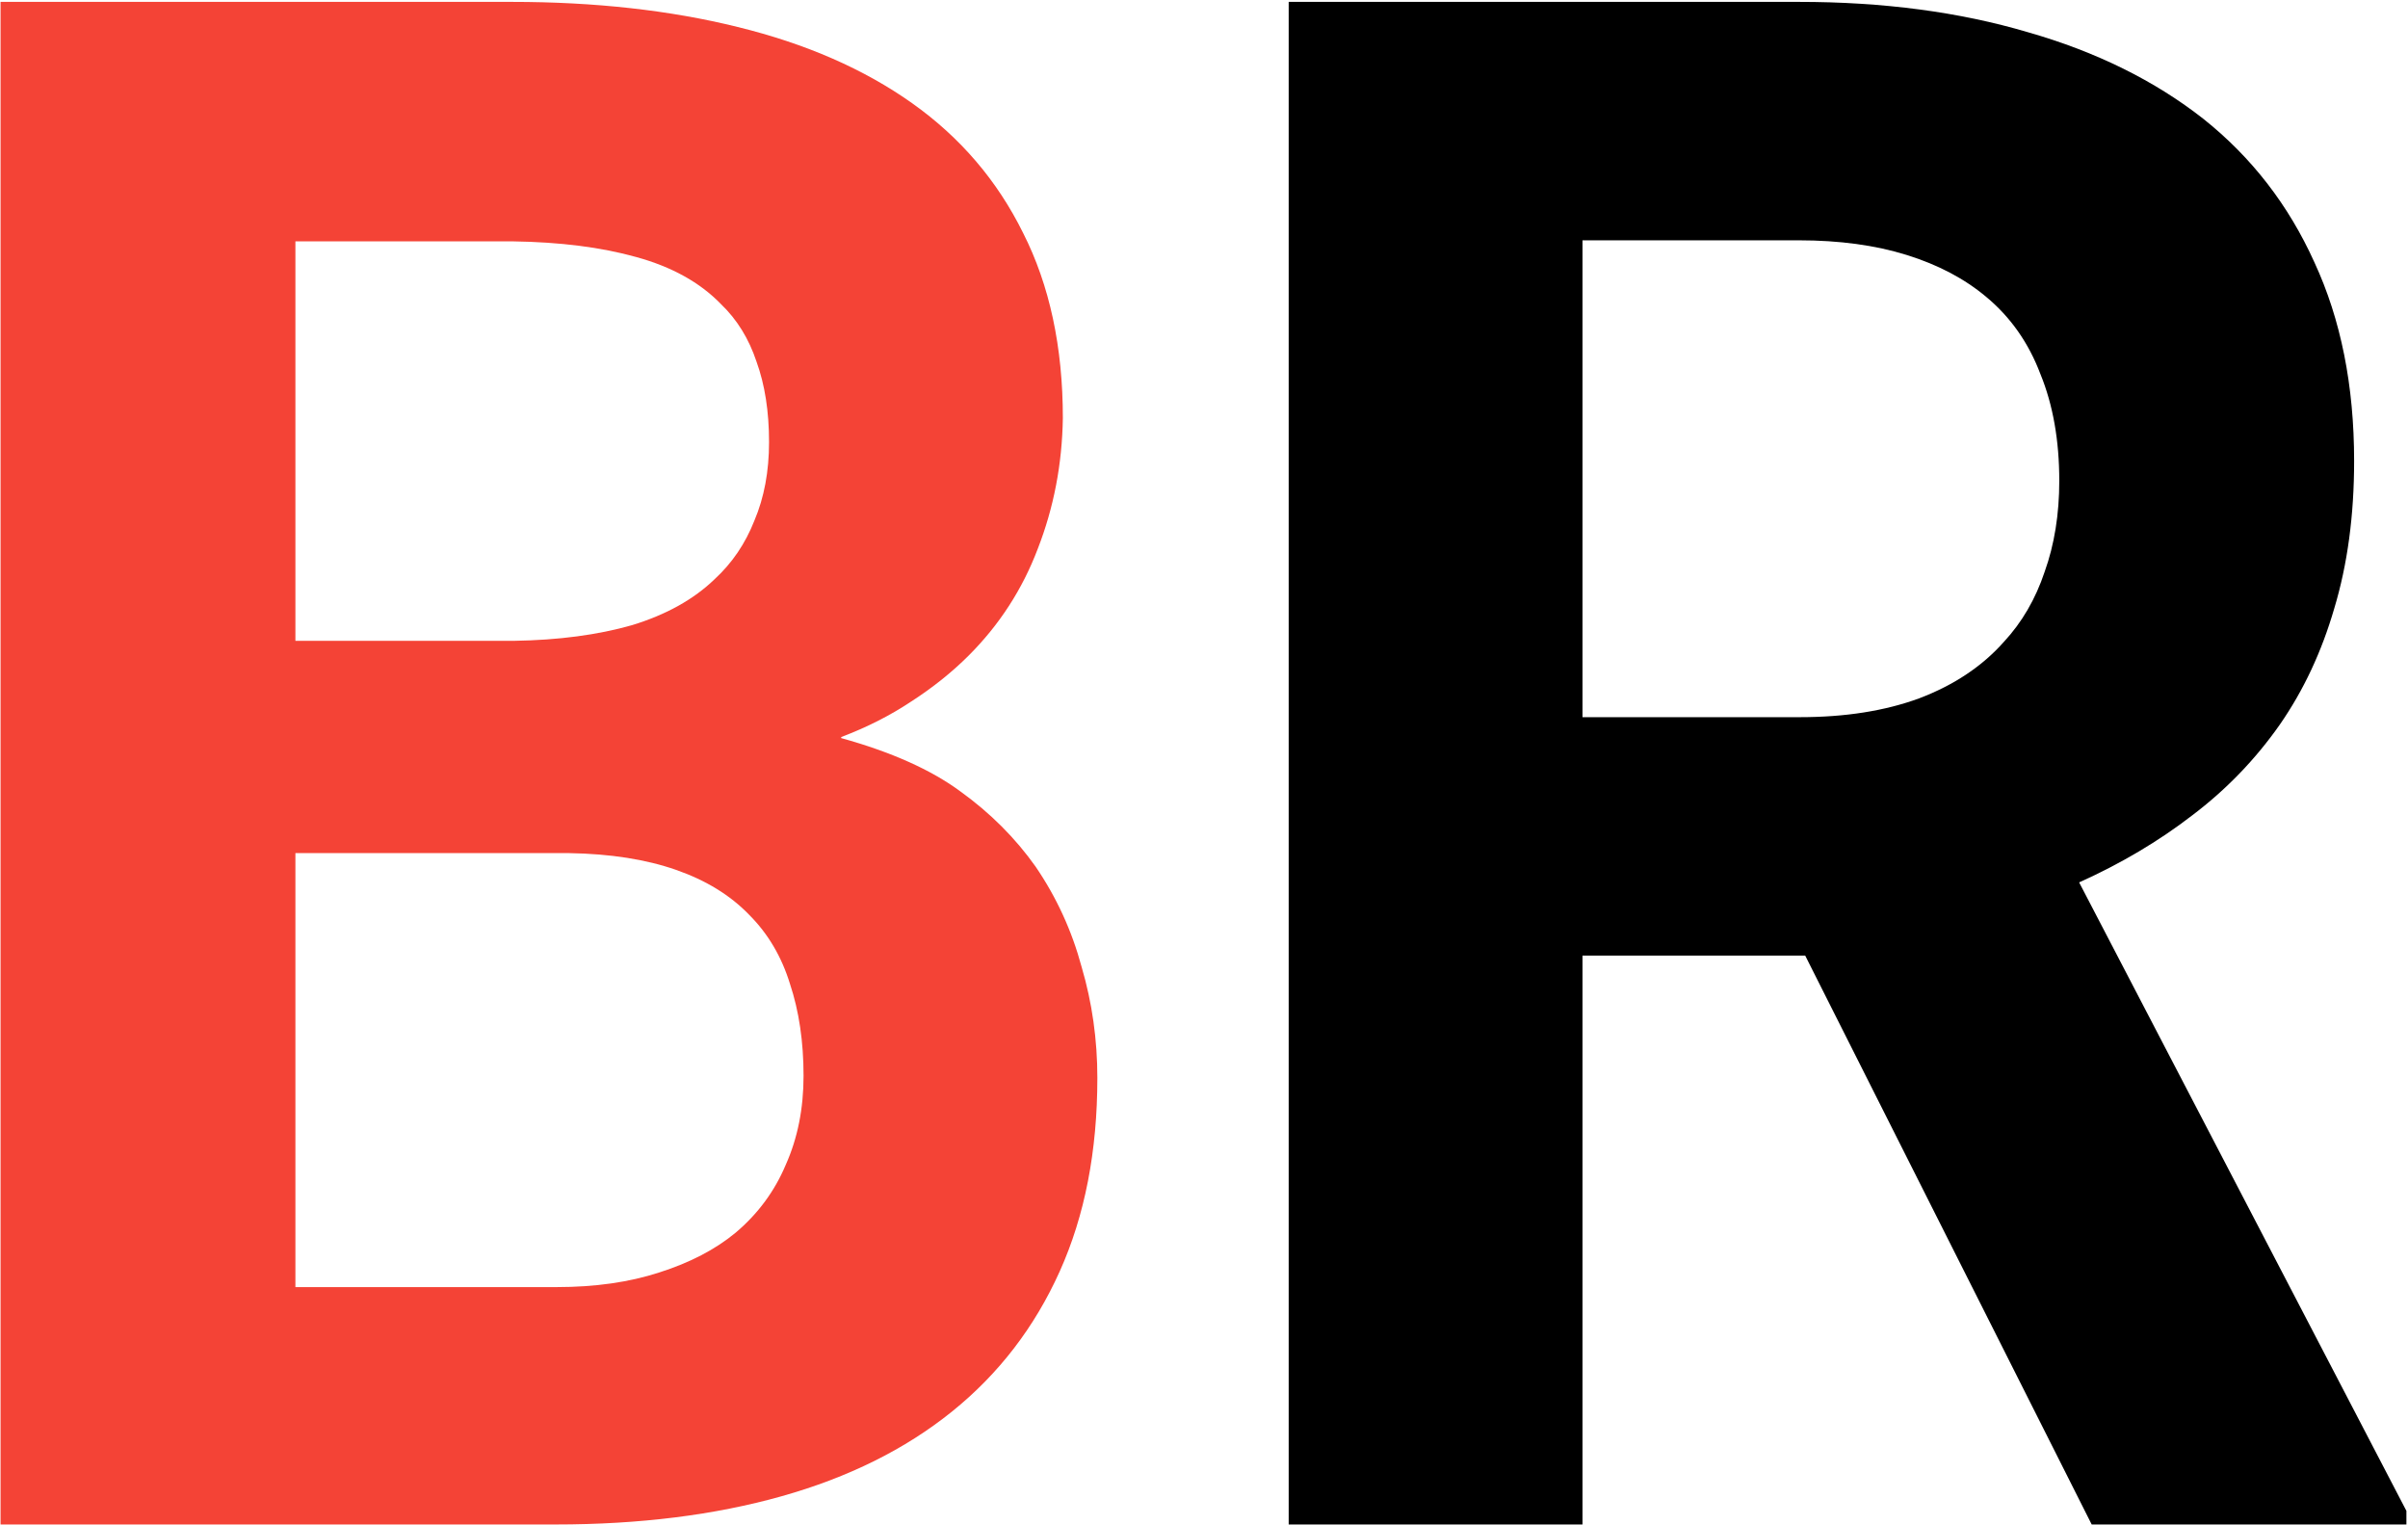
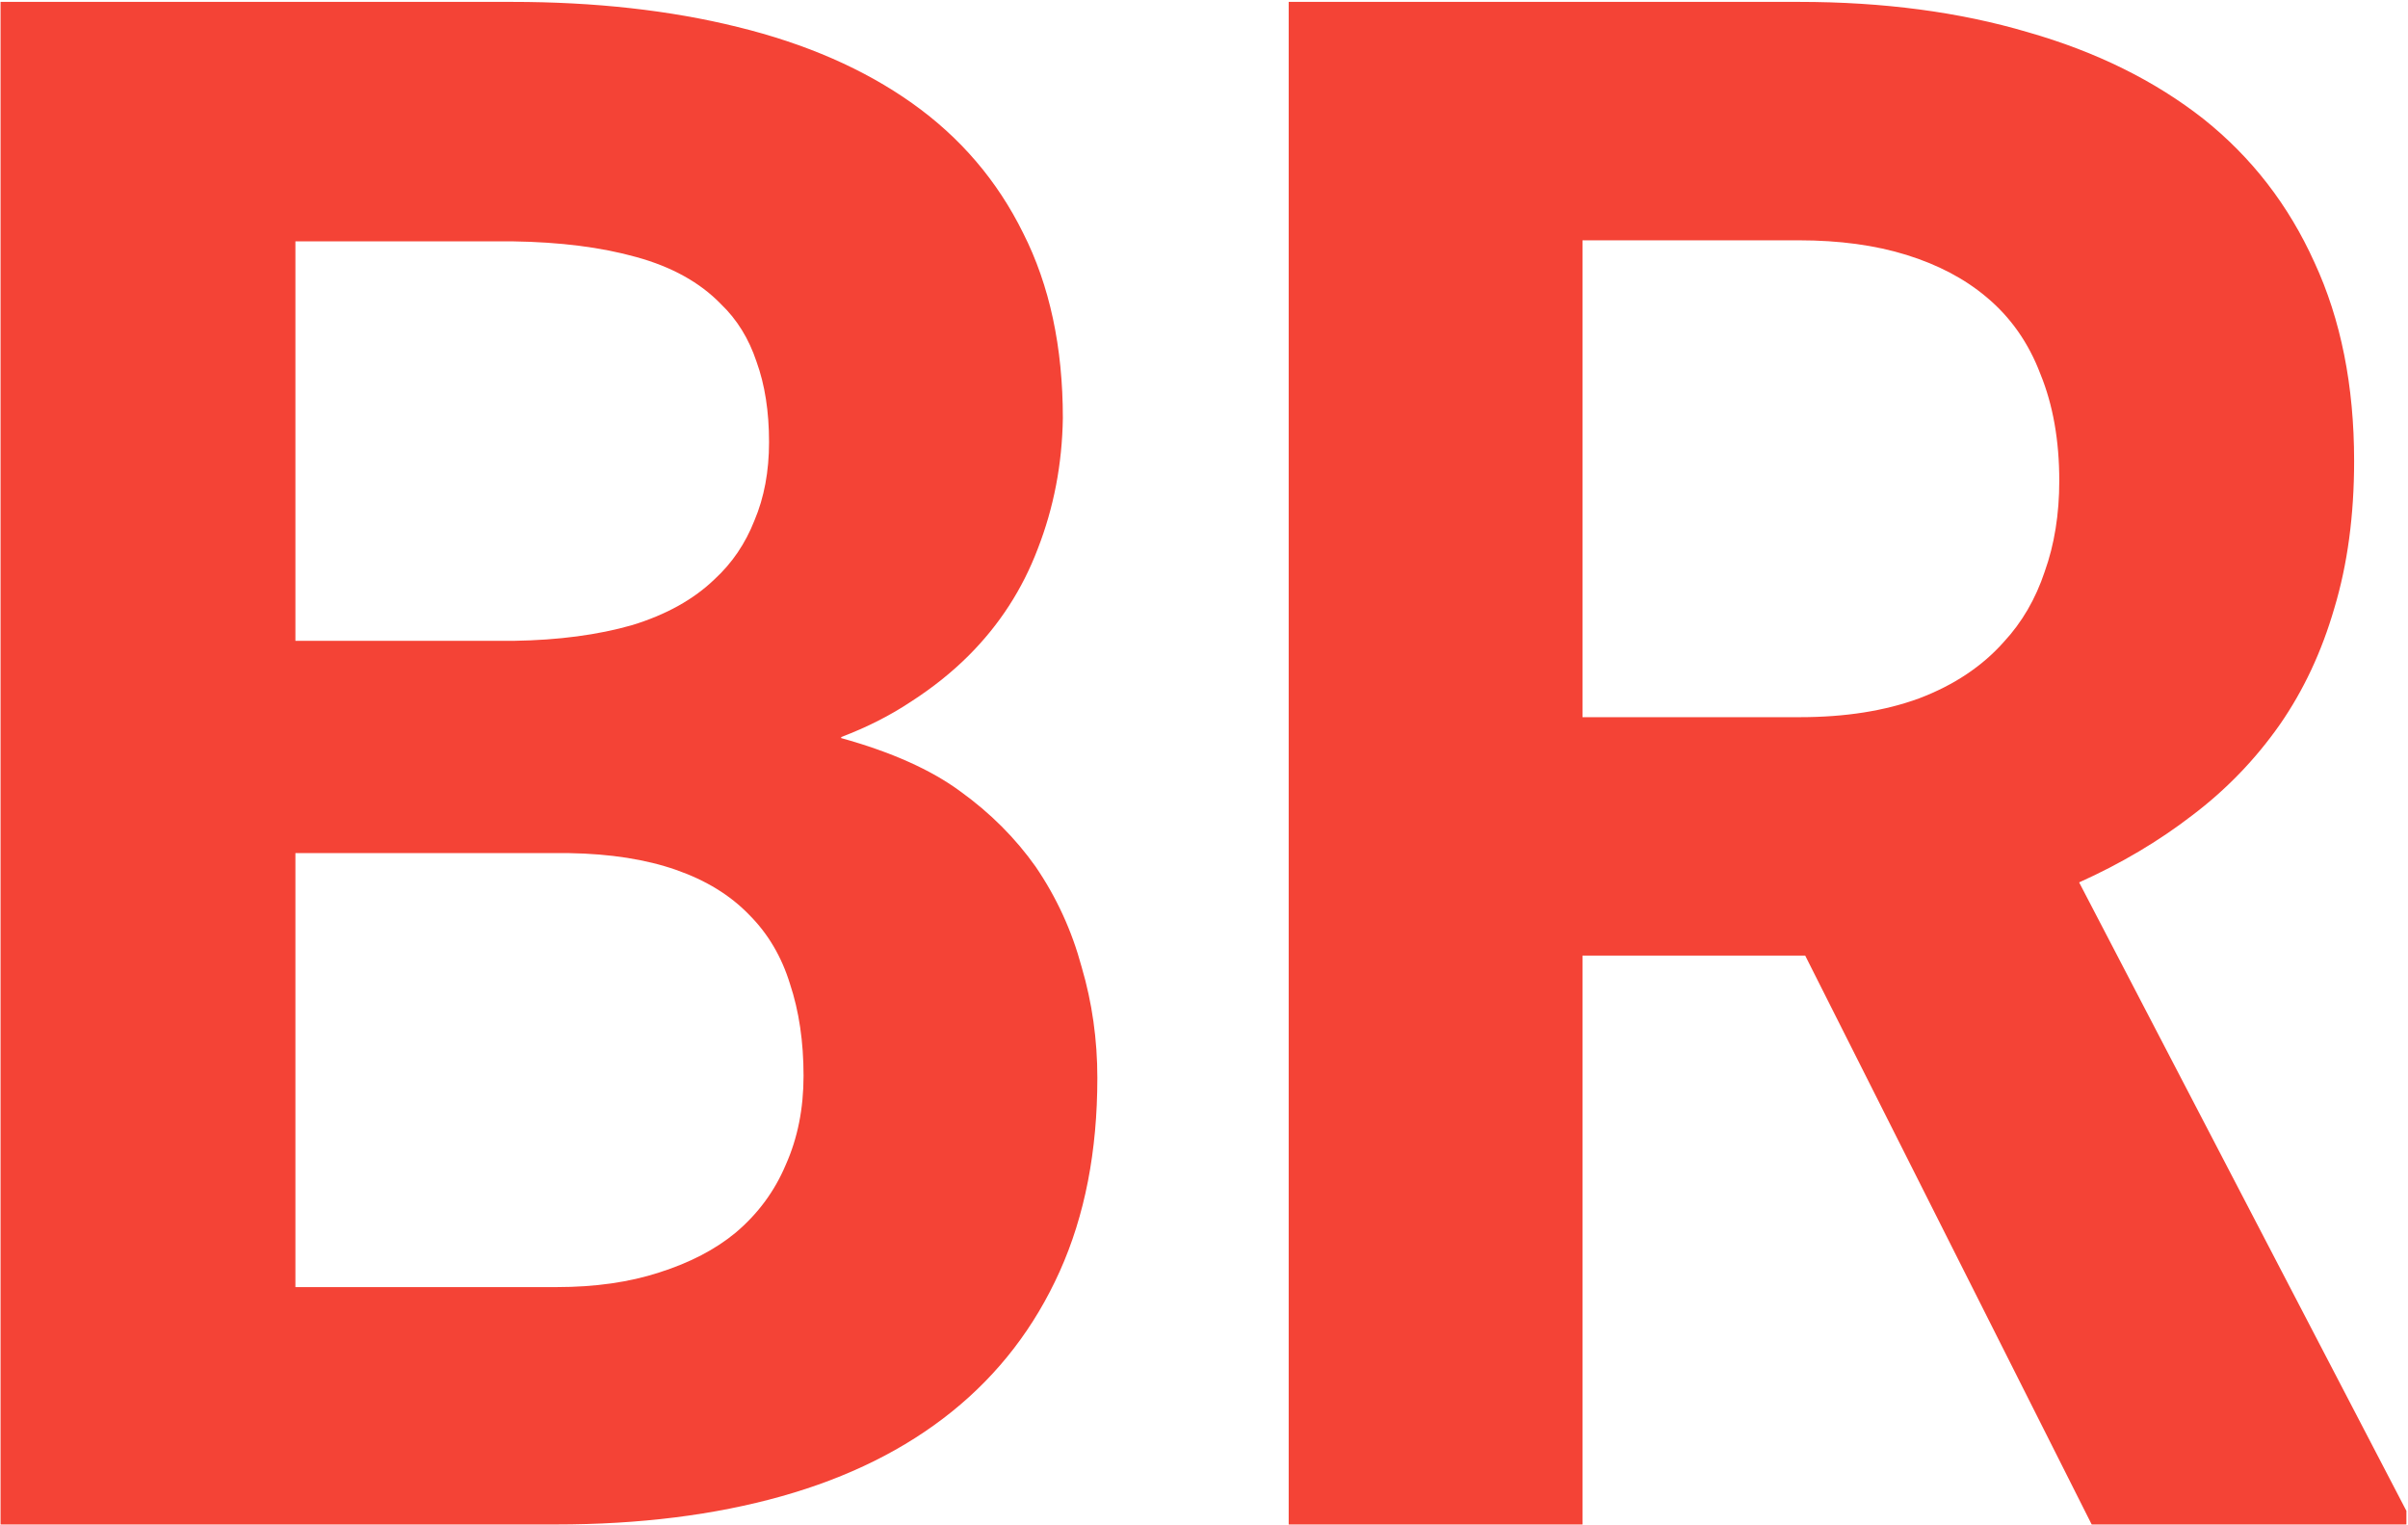
<svg xmlns="http://www.w3.org/2000/svg" width="1237" height="783" viewBox="0 0 1237 783" fill="none">
-   <path d="M0.287 783V0.969H262.934C305.544 0.969 344.216 5.266 378.949 13.859C414.04 22.453 443.939 35.523 468.646 53.068C493.354 70.614 512.331 92.814 525.58 119.67C539.187 146.525 545.99 178.215 545.99 214.738C545.632 238.371 541.335 260.751 533.1 281.877C525.222 302.645 513.406 320.907 497.65 336.662C489.057 345.256 479.21 353.133 468.109 360.295C457.367 367.456 445.372 373.544 432.123 378.557V379.094C457.904 386.255 478.314 395.386 493.354 406.486C508.751 417.587 521.641 430.477 532.025 445.158C542.768 460.913 550.645 478.101 555.658 496.721C561.029 514.982 563.715 533.96 563.715 553.654C563.715 591.252 557.27 624.374 544.379 653.02C531.488 681.665 513.048 705.656 489.057 724.992C465.066 744.328 435.883 758.83 401.508 768.498C367.133 778.166 328.461 783 285.492 783H0.287ZM151.752 438.176V661.076H286.029C305.723 661.076 323.269 658.57 338.666 653.557C354.421 648.544 367.491 641.74 377.875 633.146C389.333 623.479 397.927 611.841 403.656 598.234C409.743 584.628 412.787 569.41 412.787 552.58C412.787 535.035 410.46 519.279 405.805 505.314C401.508 491.35 394.525 479.533 384.857 469.865C375.189 459.839 362.657 452.141 347.26 446.77C331.863 441.398 313.601 438.534 292.475 438.176H151.752ZM151.752 329.143H264.008C286.924 328.785 307.156 326.099 324.701 321.086C342.247 315.715 356.391 307.837 367.133 297.453C376.085 289.217 382.888 279.191 387.543 267.375C392.556 255.559 395.062 242.131 395.062 227.092C395.062 211.337 392.914 197.551 388.617 185.734C384.678 173.918 378.591 164.071 370.355 156.193C359.613 145.093 345.111 137.036 326.85 132.023C308.946 127.01 287.82 124.325 263.471 123.967H151.752V329.143Z" fill="#F44336" />
-   <path d="M927.338 490.812H812.934V783H662.006V0.969H924.115C967.442 0.969 1006.65 6.161 1041.74 16.545C1076.83 26.571 1106.91 41.431 1131.98 61.125C1156.68 80.819 1175.66 105.347 1188.91 134.709C1202.52 164.071 1209.32 198.088 1209.32 236.76C1209.32 264.689 1205.92 289.934 1199.12 312.492C1192.67 334.693 1183.36 354.566 1171.19 372.111C1158.65 390.015 1143.61 405.591 1126.07 418.84C1108.88 432.089 1089.54 443.547 1068.06 453.215L1236.18 776.018V783H1074.51L927.338 490.812ZM812.934 368.352H924.652C947.927 368.352 968.337 365.129 985.883 358.684C1003.79 351.88 1018.29 342.212 1029.39 329.68C1038.7 319.654 1045.68 307.658 1050.34 293.693C1055.35 279.729 1057.86 264.152 1057.86 246.965C1057.86 226.197 1054.63 207.935 1048.19 192.18C1042.1 176.066 1032.79 162.818 1020.26 152.434C1009.16 143.124 995.551 135.962 979.438 130.949C963.324 125.936 944.883 123.43 924.115 123.43H812.934V368.352Z" fill="black" />
+   <path d="M0.287 783V0.969H262.934C305.544 0.969 344.216 5.266 378.949 13.859C414.04 22.453 443.939 35.523 468.646 53.068C493.354 70.614 512.331 92.814 525.58 119.67C539.187 146.525 545.99 178.215 545.99 214.738C545.632 238.371 541.335 260.751 533.1 281.877C525.222 302.645 513.406 320.907 497.65 336.662C489.057 345.256 479.21 353.133 468.109 360.295C457.367 367.456 445.372 373.544 432.123 378.557V379.094C457.904 386.255 478.314 395.386 493.354 406.486C508.751 417.587 521.641 430.477 532.025 445.158C542.768 460.913 550.645 478.101 555.658 496.721C561.029 514.982 563.715 533.96 563.715 553.654C563.715 591.252 557.27 624.374 544.379 653.02C531.488 681.665 513.048 705.656 489.057 724.992C465.066 744.328 435.883 758.83 401.508 768.498C367.133 778.166 328.461 783 285.492 783H0.287ZM151.752 438.176V661.076H286.029C305.723 661.076 323.269 658.57 338.666 653.557C354.421 648.544 367.491 641.74 377.875 633.146C389.333 623.479 397.927 611.841 403.656 598.234C409.743 584.628 412.787 569.41 412.787 552.58C412.787 535.035 410.46 519.279 405.805 505.314C401.508 491.35 394.525 479.533 384.857 469.865C375.189 459.839 362.657 452.141 347.26 446.77C331.863 441.398 313.601 438.534 292.475 438.176H151.752ZM151.752 329.143H264.008C286.924 328.785 307.156 326.099 324.701 321.086C342.247 315.715 356.391 307.837 367.133 297.453C376.085 289.217 382.888 279.191 387.543 267.375C392.556 255.559 395.062 242.131 395.062 227.092C395.062 211.337 392.914 197.551 388.617 185.734C384.678 173.918 378.591 164.071 370.355 156.193C359.613 145.093 345.111 137.036 326.85 132.023C308.946 127.01 287.82 124.325 263.471 123.967H151.752V329.143ZM927.338 490.812H812.934V783H662.006V0.969H924.115C967.442 0.969 1006.65 6.161 1041.74 16.545C1076.83 26.571 1106.91 41.431 1131.98 61.125C1156.68 80.819 1175.66 105.347 1188.91 134.709C1202.52 164.071 1209.32 198.088 1209.32 236.76C1209.32 264.689 1205.92 289.934 1199.12 312.492C1192.67 334.693 1183.36 354.566 1171.19 372.111C1158.65 390.015 1143.61 405.591 1126.07 418.84C1108.88 432.089 1089.54 443.547 1068.06 453.215L1236.18 776.018V783H1074.51L927.338 490.812ZM812.934 368.352H924.652C947.927 368.352 968.337 365.129 985.883 358.684C1003.79 351.88 1018.29 342.212 1029.39 329.68C1038.7 319.654 1045.68 307.658 1050.34 293.693C1055.35 279.729 1057.86 264.152 1057.86 246.965C1057.86 226.197 1054.63 207.935 1048.19 192.18C1042.1 176.066 1032.79 162.818 1020.26 152.434C1009.16 143.124 995.551 135.962 979.438 130.949C963.324 125.936 944.883 123.43 924.115 123.43H812.934V368.352Z" fill="#F44336" />
</svg>
